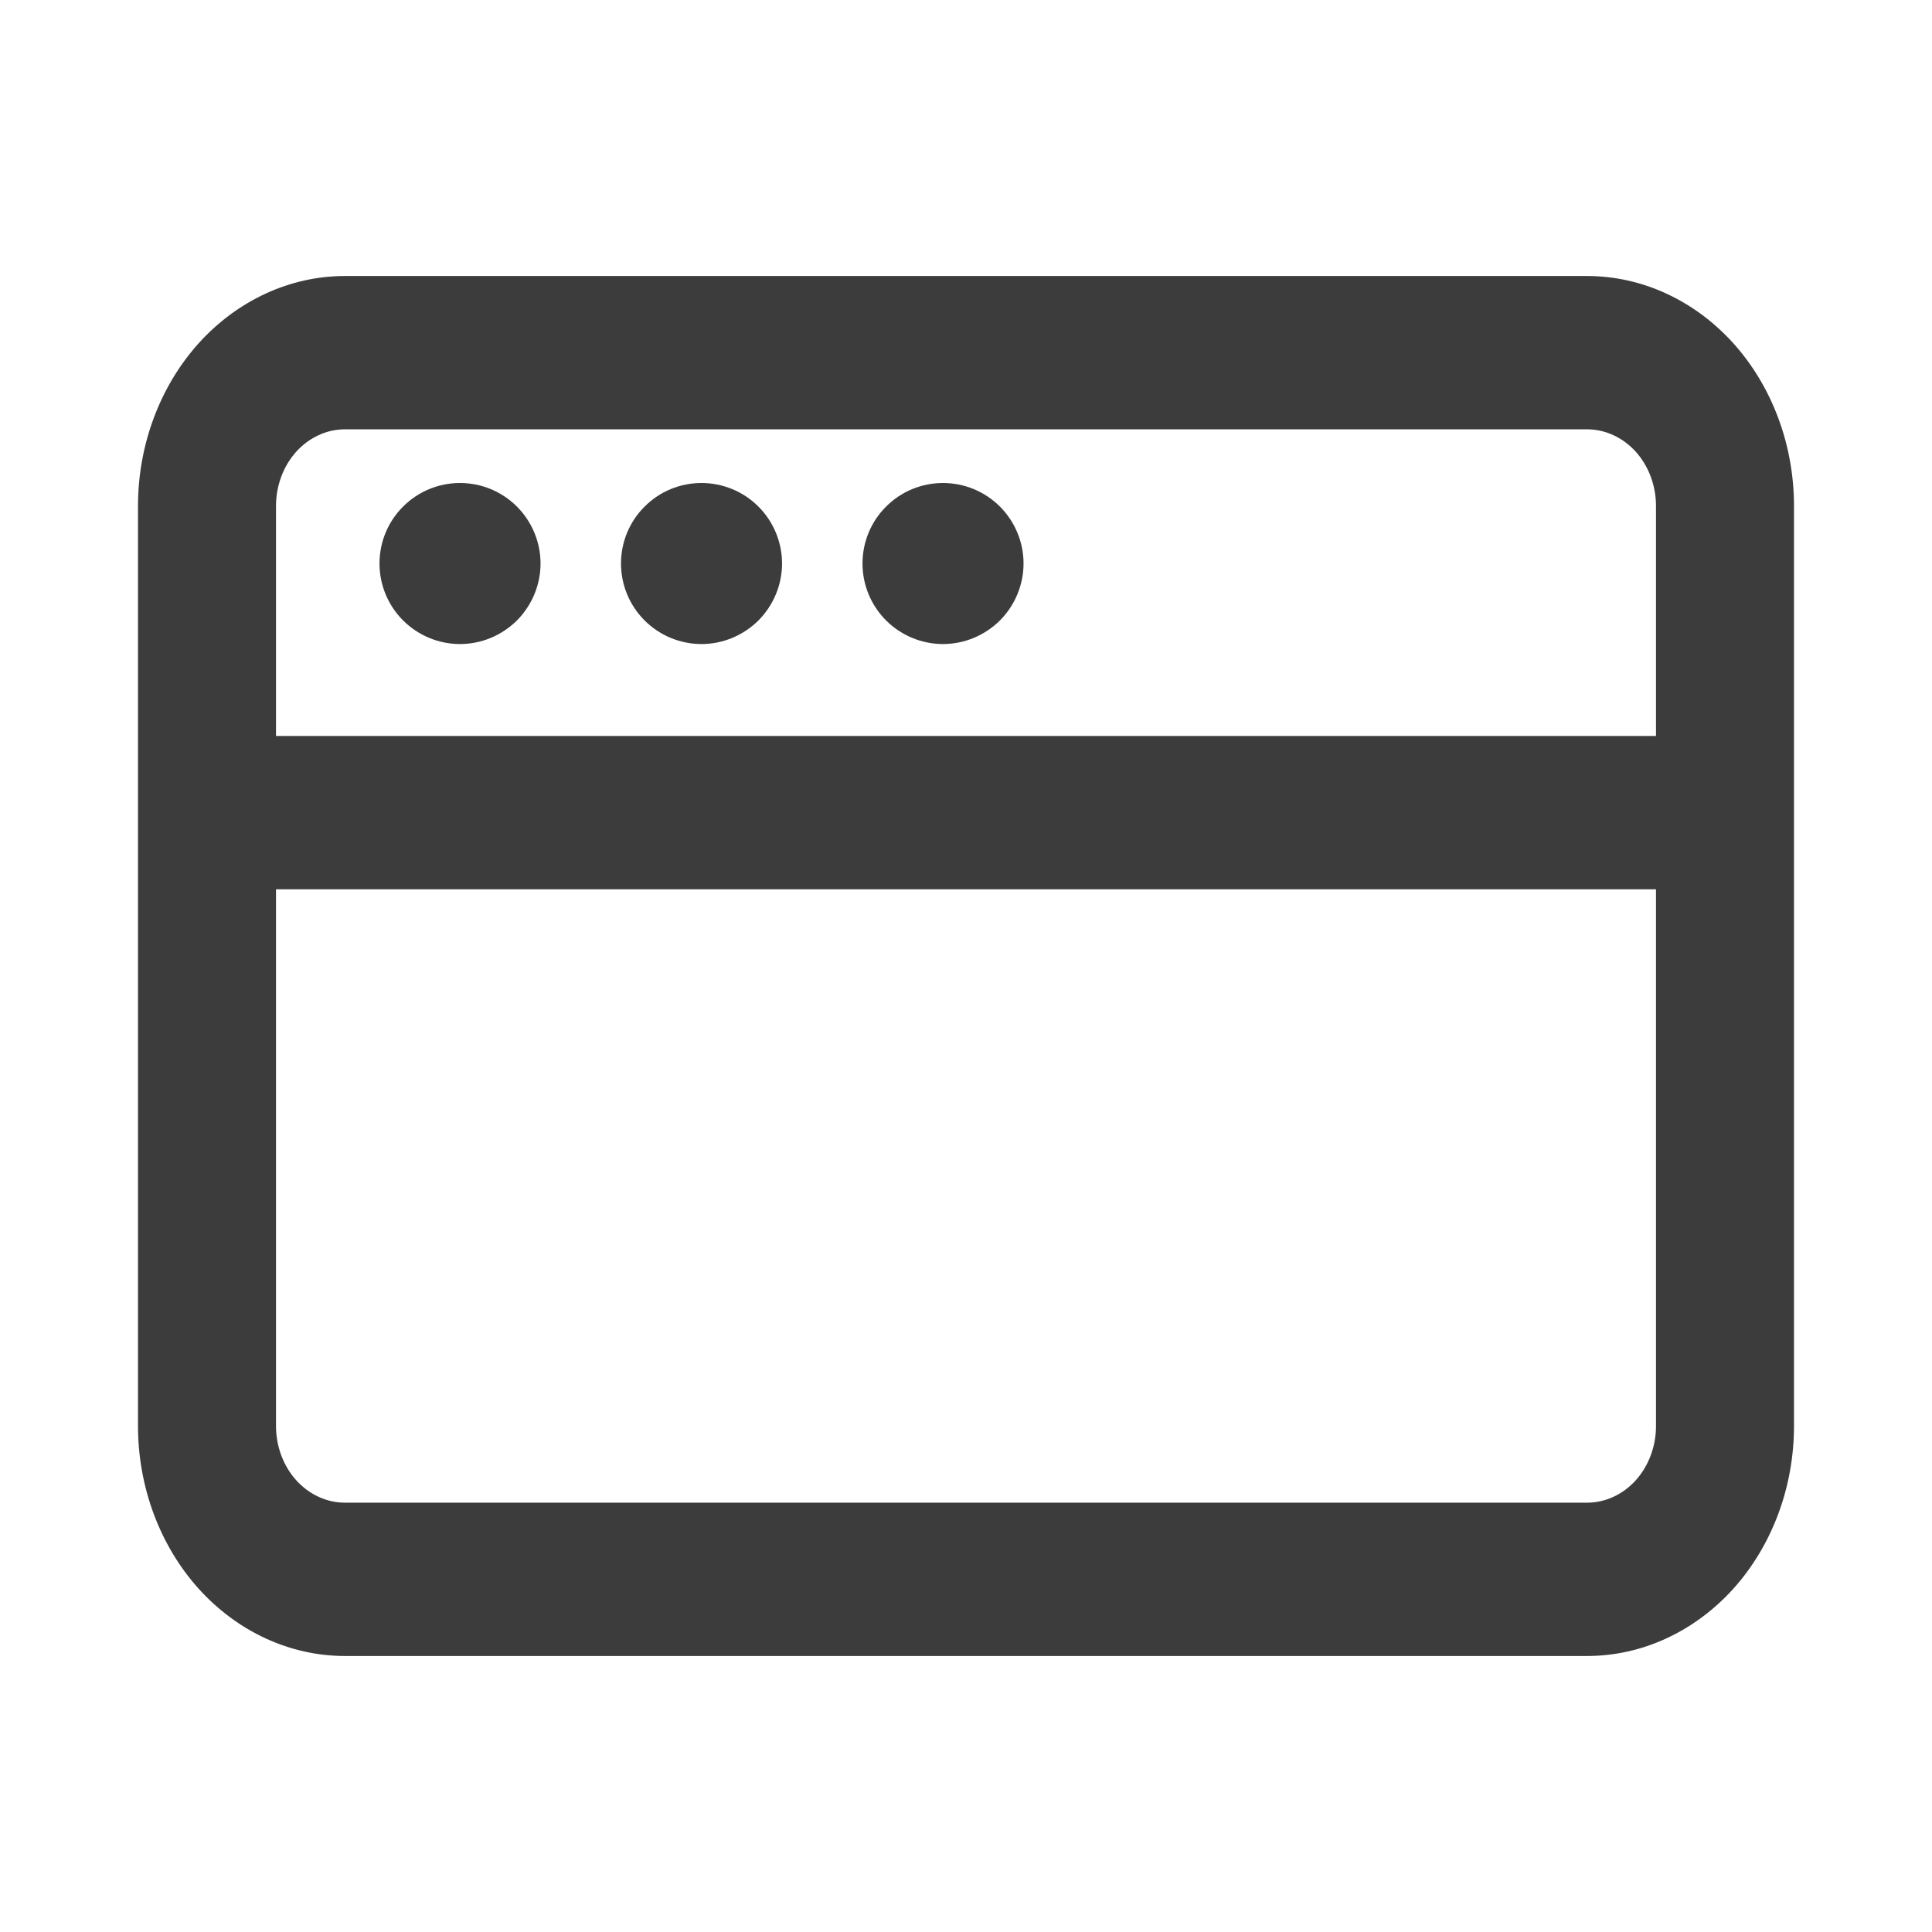
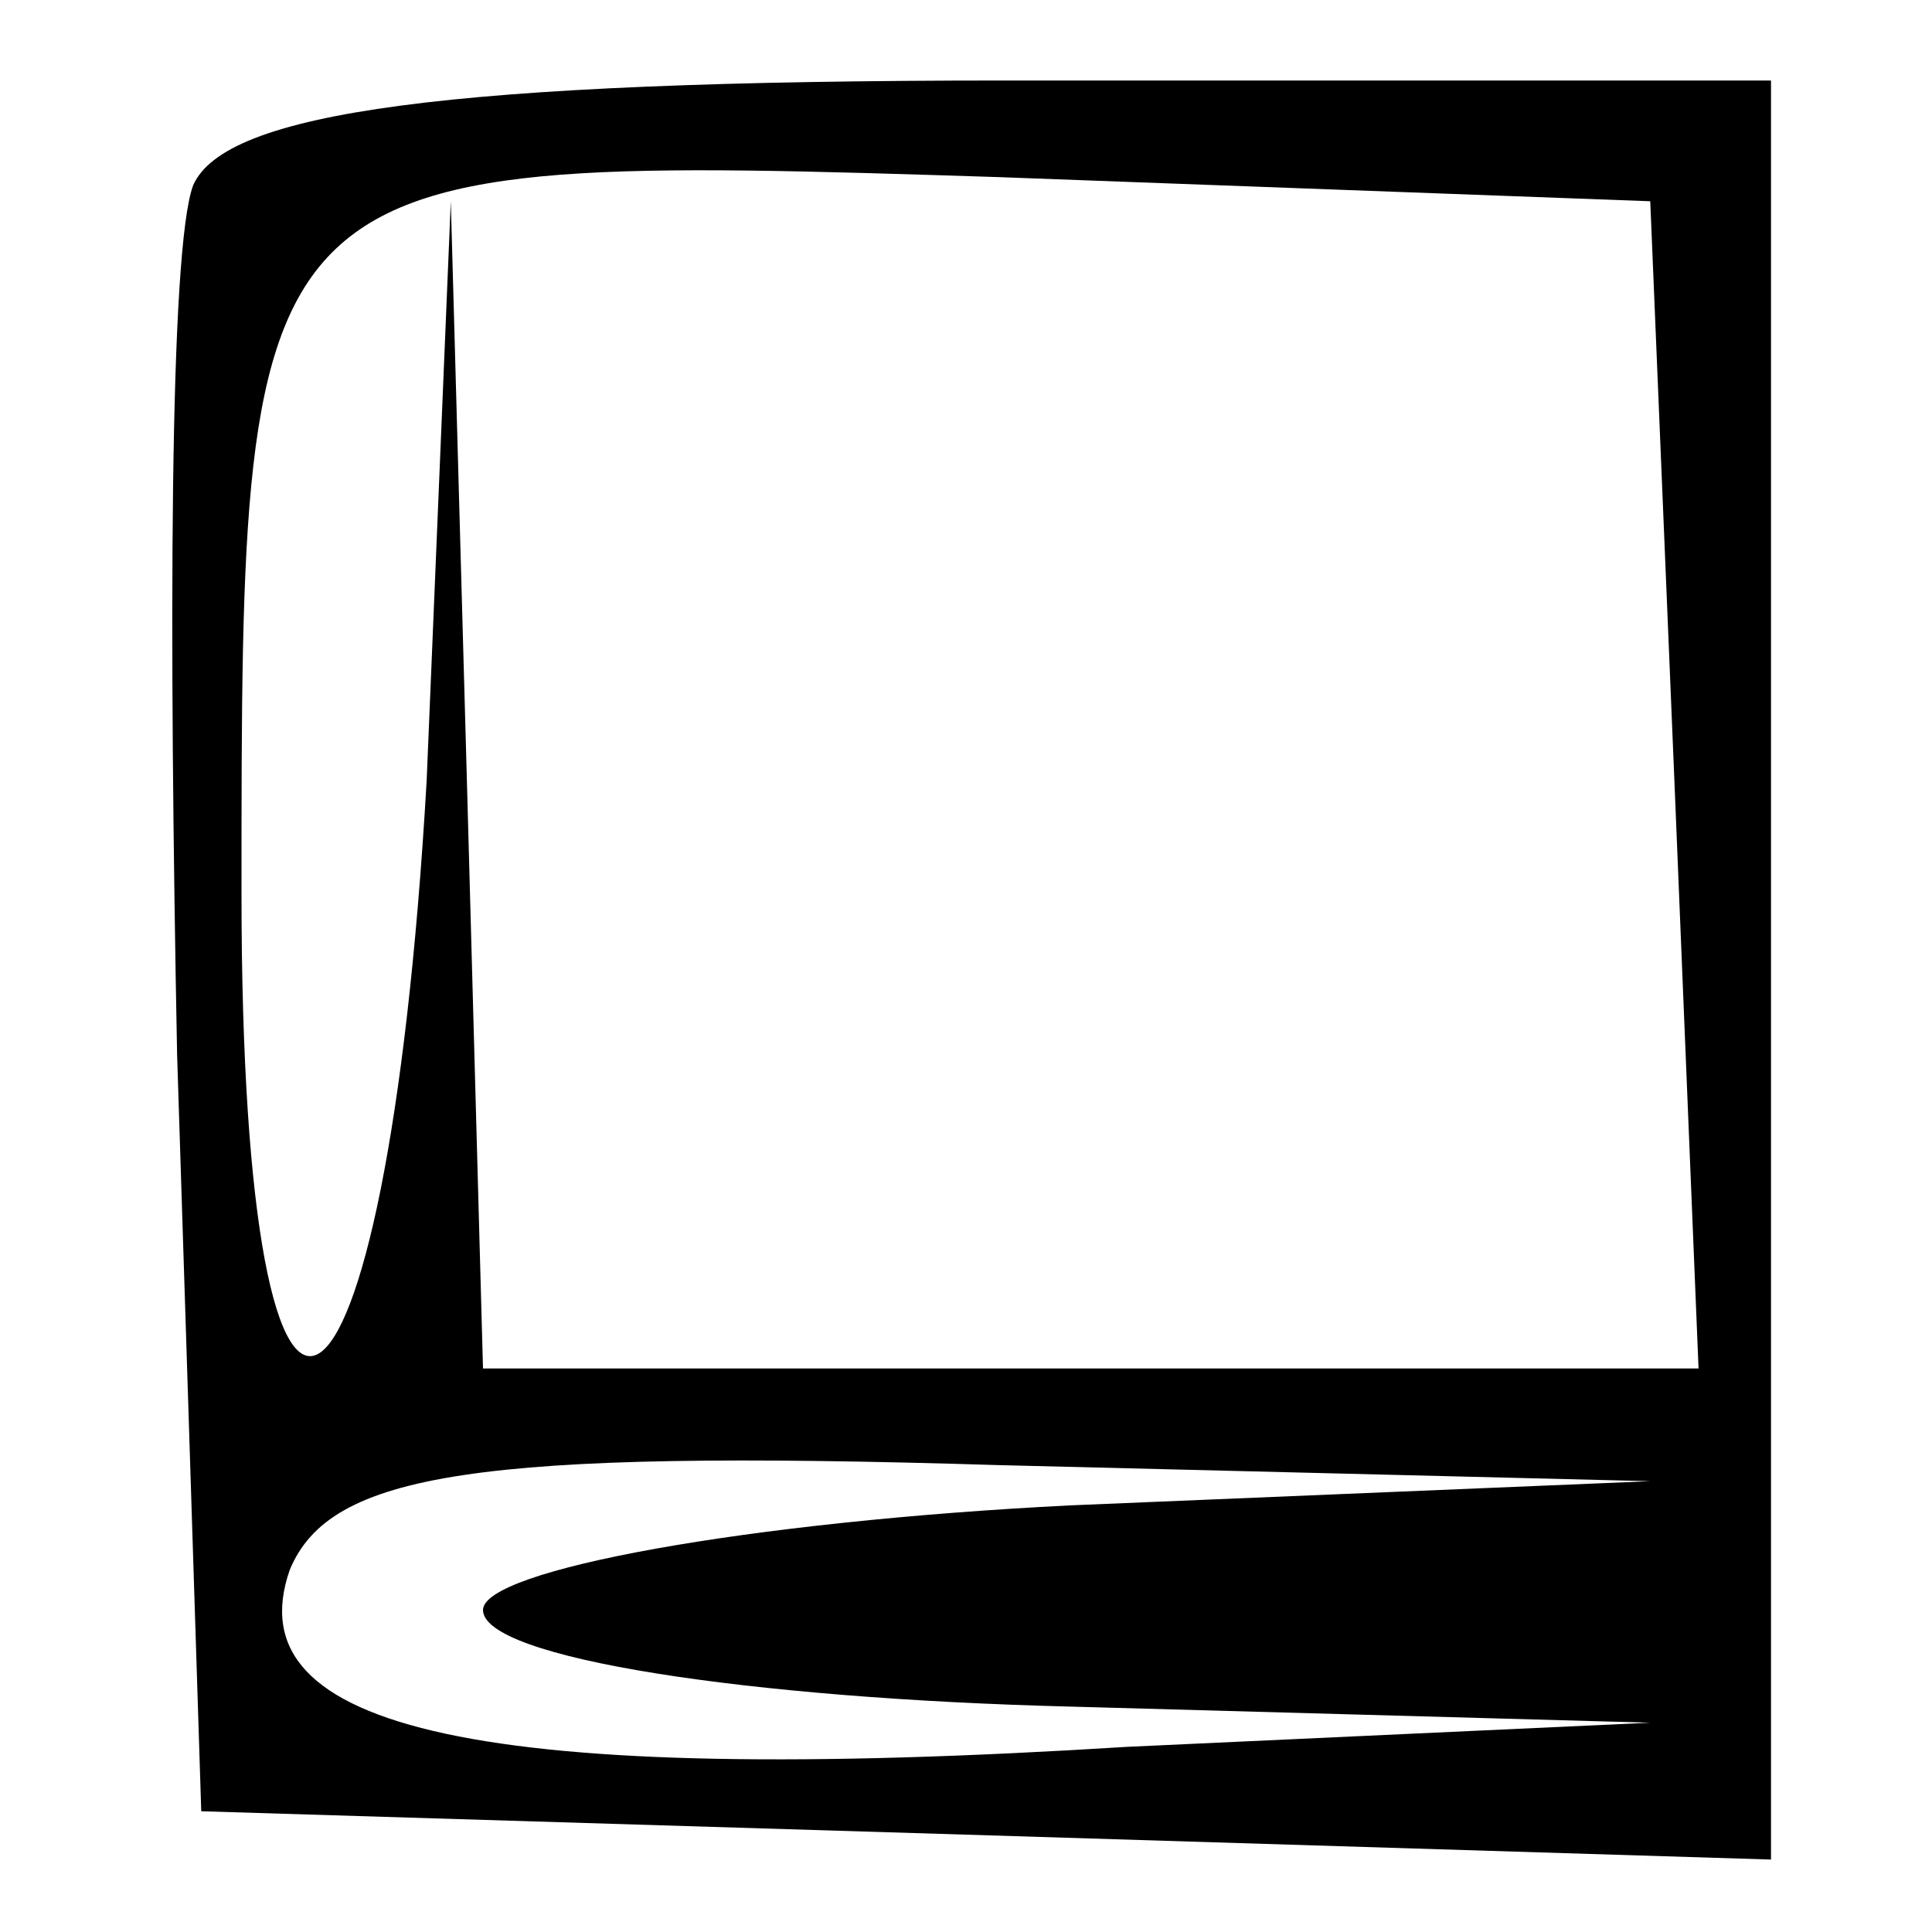
- <svg xmlns="http://www.w3.org/2000/svg" width="14" height="14" viewBox="0 0 14 14" fill="none">
-   <path class="line" d="M3.333 4.667C3.488 4.667 3.636 4.605 3.746 4.496C3.855 4.386 3.917 4.238 3.917 4.083C3.917 3.929 3.855 3.78 3.746 3.671C3.636 3.561 3.488 3.5 3.333 3.5C3.179 3.5 3.03 3.561 2.921 3.671C2.811 3.78 2.75 3.929 2.75 4.083C2.75 4.238 2.811 4.386 2.921 4.496C3.03 4.605 3.179 4.667 3.333 4.667ZM5.667 4.083C5.667 4.238 5.605 4.386 5.496 4.496C5.386 4.605 5.238 4.667 5.083 4.667C4.929 4.667 4.78 4.605 4.671 4.496C4.561 4.386 4.5 4.238 4.5 4.083C4.5 3.929 4.561 3.78 4.671 3.671C4.78 3.561 4.929 3.5 5.083 3.5C5.238 3.5 5.386 3.561 5.496 3.671C5.605 3.78 5.667 3.929 5.667 4.083ZM6.833 4.667C6.988 4.667 7.136 4.605 7.246 4.496C7.355 4.386 7.417 4.238 7.417 4.083C7.417 3.929 7.355 3.78 7.246 3.671C7.136 3.561 6.988 3.5 6.833 3.5C6.679 3.5 6.53 3.561 6.421 3.671C6.311 3.78 6.25 3.929 6.25 4.083C6.25 4.238 6.311 4.386 6.421 4.496C6.53 4.605 6.679 4.667 6.833 4.667Z" fill="#3C3C3C" />
-   <path fill-rule="evenodd" clip-rule="evenodd" d="M2.5 2C2.102 2 1.721 2.176 1.439 2.488C1.158 2.801 1 3.225 1 3.667L1 10.333C1 10.775 1.158 11.199 1.439 11.512C1.721 11.824 2.102 12 2.5 12H11.5C11.898 12 12.279 11.824 12.561 11.512C12.842 11.199 13 10.775 13 10.333V3.667C13 3.225 12.842 2.801 12.561 2.488C12.279 2.176 11.898 2 11.5 2H2.5ZM11.5 3.111H2.5C2.367 3.111 2.24 3.17 2.146 3.274C2.053 3.378 2 3.519 2 3.667V5.333H12V3.667C12 3.519 11.947 3.378 11.854 3.274C11.76 3.17 11.633 3.111 11.5 3.111ZM2 10.333V6.444H12V10.333C12 10.481 11.947 10.622 11.854 10.726C11.76 10.83 11.633 10.889 11.5 10.889H2.5C2.367 10.889 2.24 10.83 2.146 10.726C2.053 10.622 2 10.481 2 10.333Z" fill="#3C3C3C" />
+ <svg xmlns="http://www.w3.org/2000/svg" version="1.0" width="24pt" height="24pt" viewBox="0 0 24 24" preserveAspectRatio="xMidYMid meet">
+   <g transform="translate(0,24) scale(0.1,-0.1)" fill="#000000" stroke="none">
+     <path d="M24 217 c-3 -8 -3 -56 -2 -108 l3 -94 98 -3 97 -3 0 111 0 110 -95 0 c-70 0 -97 -4 -101 -13z m184 -74 l3 -73 -76 0 -75 0 -2 73 -2 72 -3 -72 c-5 -87 -23 -98 -23 -14 0 92 0 92 94 89 l81 -3 3 -72z m-75 -90 c-40 -2 -73 -8 -73 -13 0 -6 33 -11 73 -12 l72 -2 -65 -3 c-80 -5 -111 2 -104 22 5 12 23 15 88 13 l81 -2 -72 -3z" />
+   </g>
</svg>
